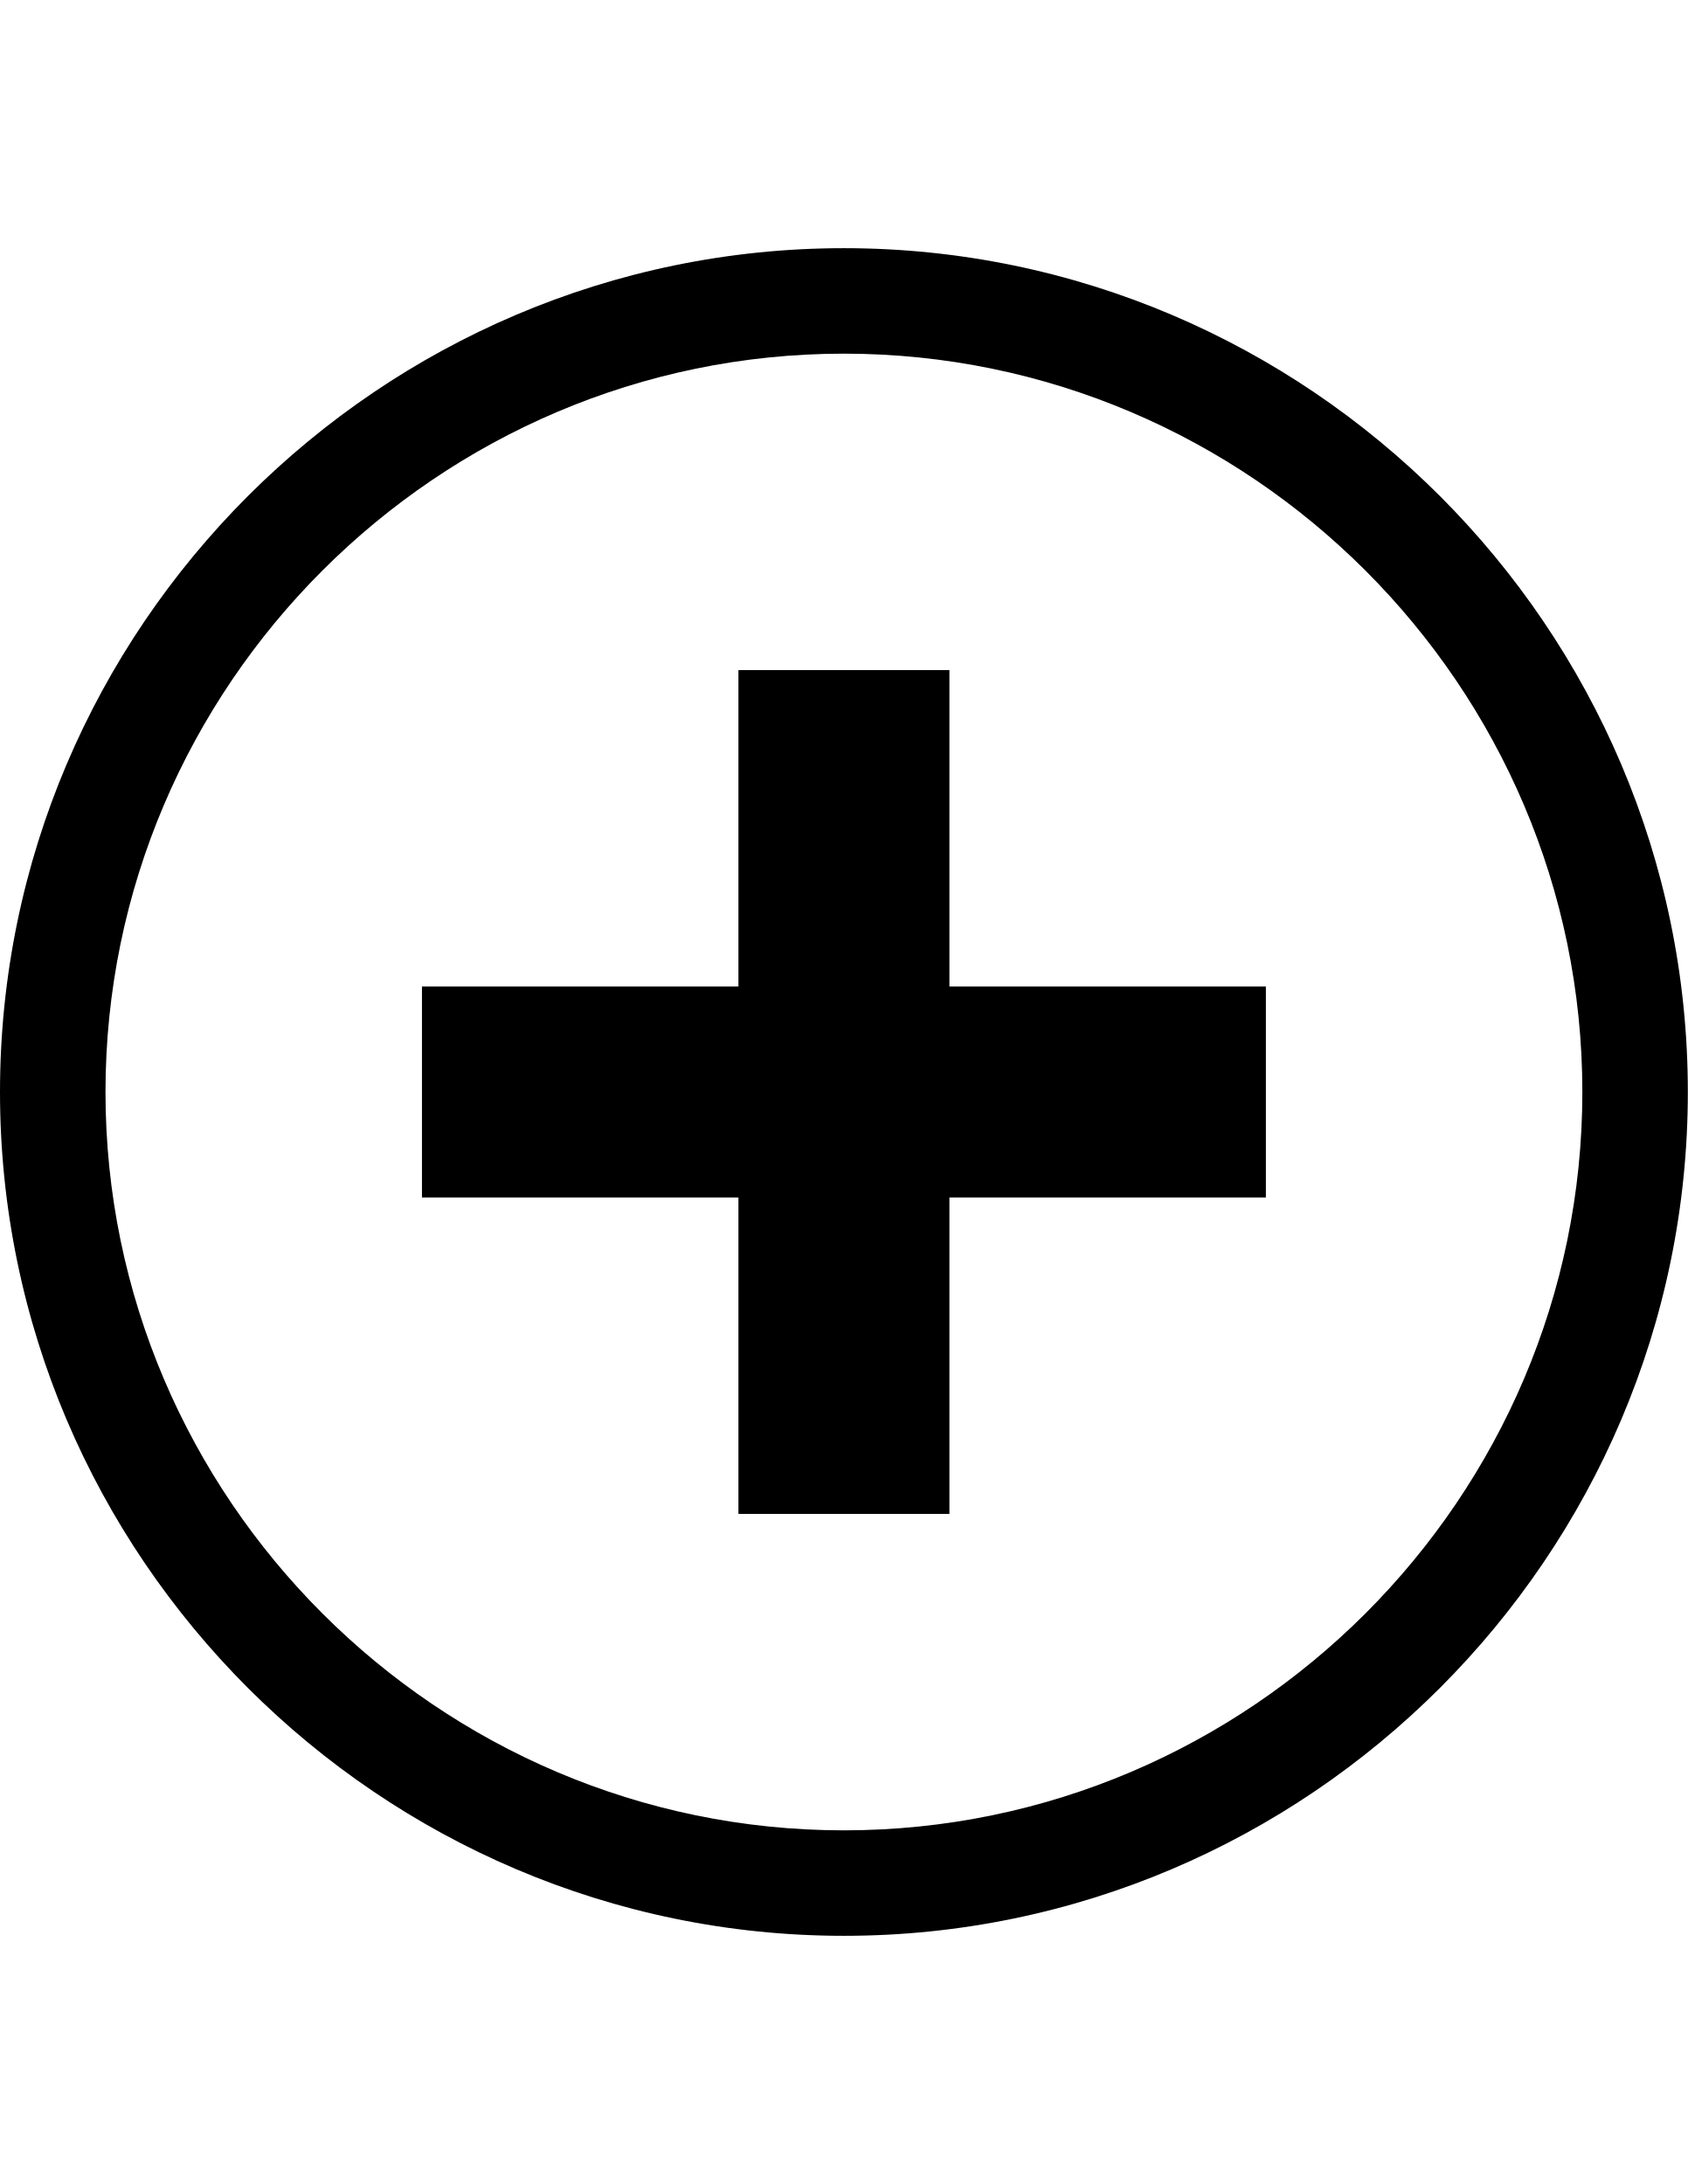
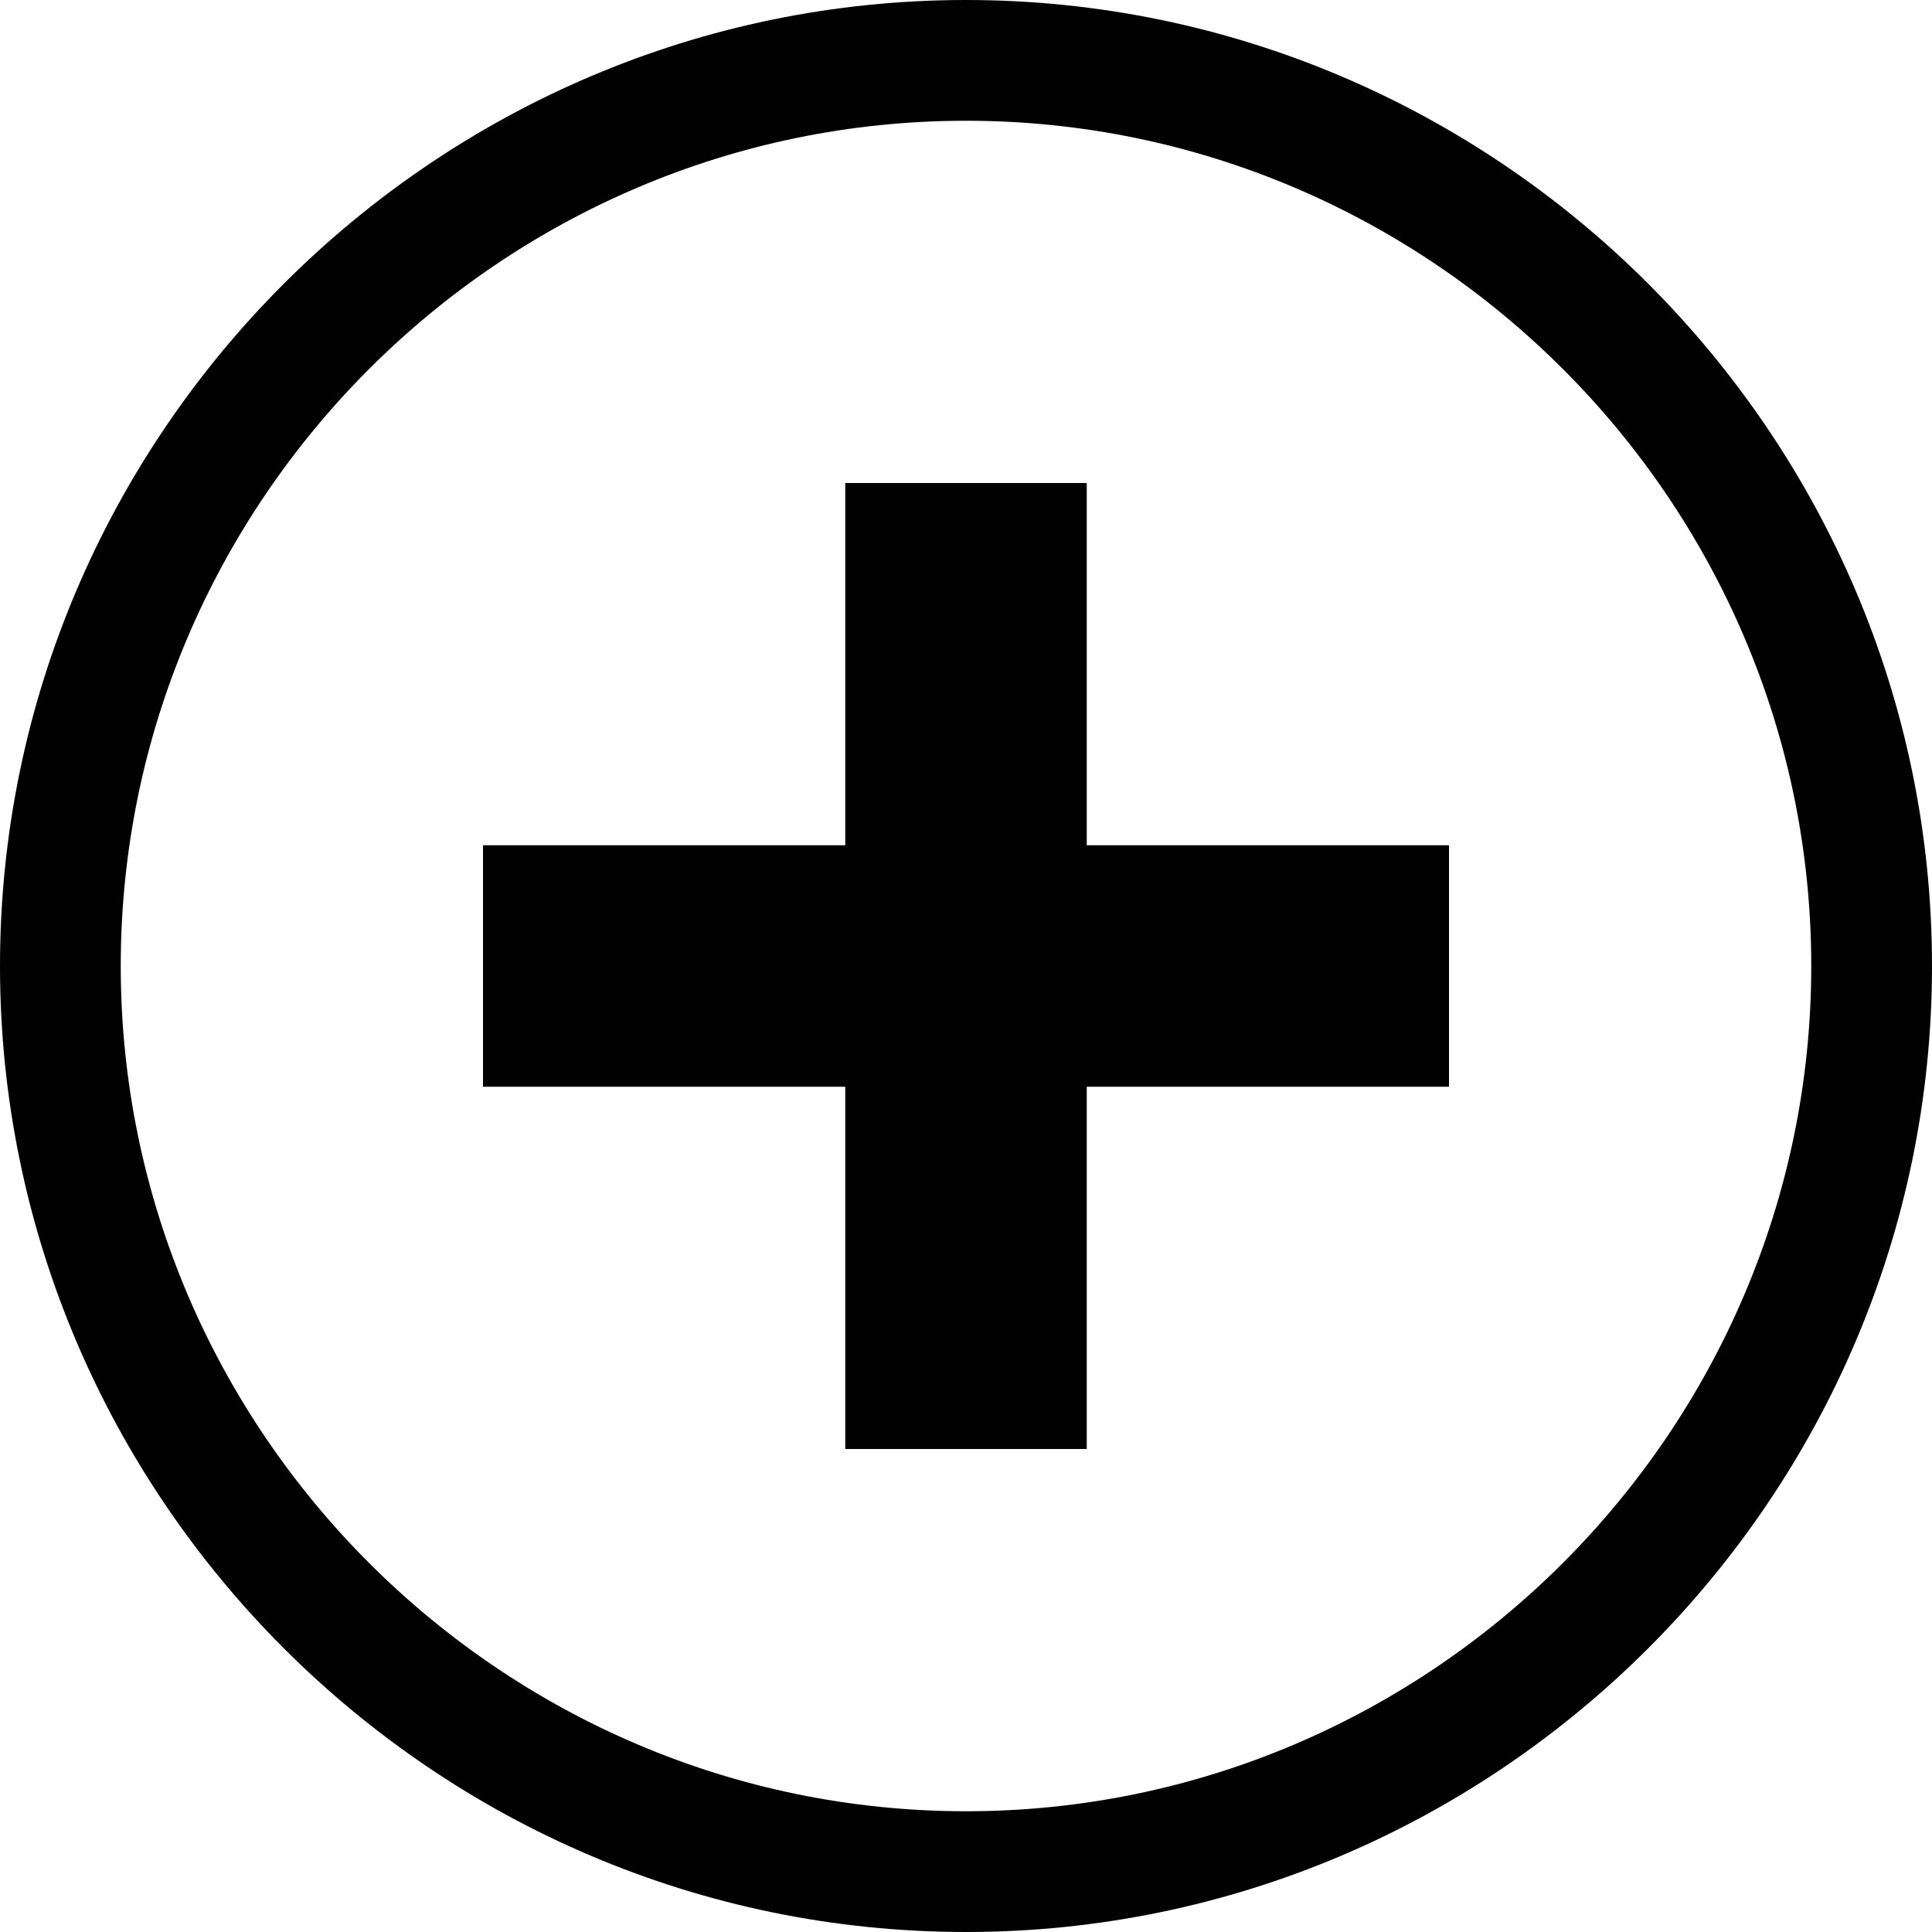
- <svg xmlns="http://www.w3.org/2000/svg" version="1.1" id="Layer_1" x="0px" y="0px" width="612px" height="792px" viewBox="0 0 612 792" enable-background="new 0 0 612 792" xml:space="preserve">
-   <rect x="267.75" y="243" width="76.5" height="306" />
-   <rect x="153" y="357.75" width="306" height="76.5" />
+ <svg xmlns="http://www.w3.org/2000/svg" version="1.1" id="Layer_1" x="0px" y="0px" width="32px" height="32px" viewBox="0 0 32 32" enable-background="new 0 0 32 32" xml:space="preserve">
+   <rect x="14" y="8" fill="#010101" width="4" height="16" />
+   <rect x="8" y="14" fill="#010101" width="16" height="4" />
  <g>
-     <path d="M306,128.25c147.263,0,267.75,120.487,267.75,267.75S453.263,663.75,306,663.75S38.25,543.263,38.25,396   S158.737,128.25,306,128.25 M306,90C137.7,90,0,227.7,0,396s137.7,306,306,306s306-137.7,306-306S474.3,90,306,90L306,90z" />
+     <path fill="#010101" d="M16,2c7.699,0,14,6.3,14,14c0,7.699-6.301,14-14,14C8.3,30,2,23.699,2,16C2,8.3,8.3,2,16,2 M16,0   C7.2,0,0,7.2,0,16c0,8.801,7.2,16,16,16c8.801,0,16-7.199,16-16C32,7.2,24.801,0,16,0L16,0z" />
  </g>
</svg>
